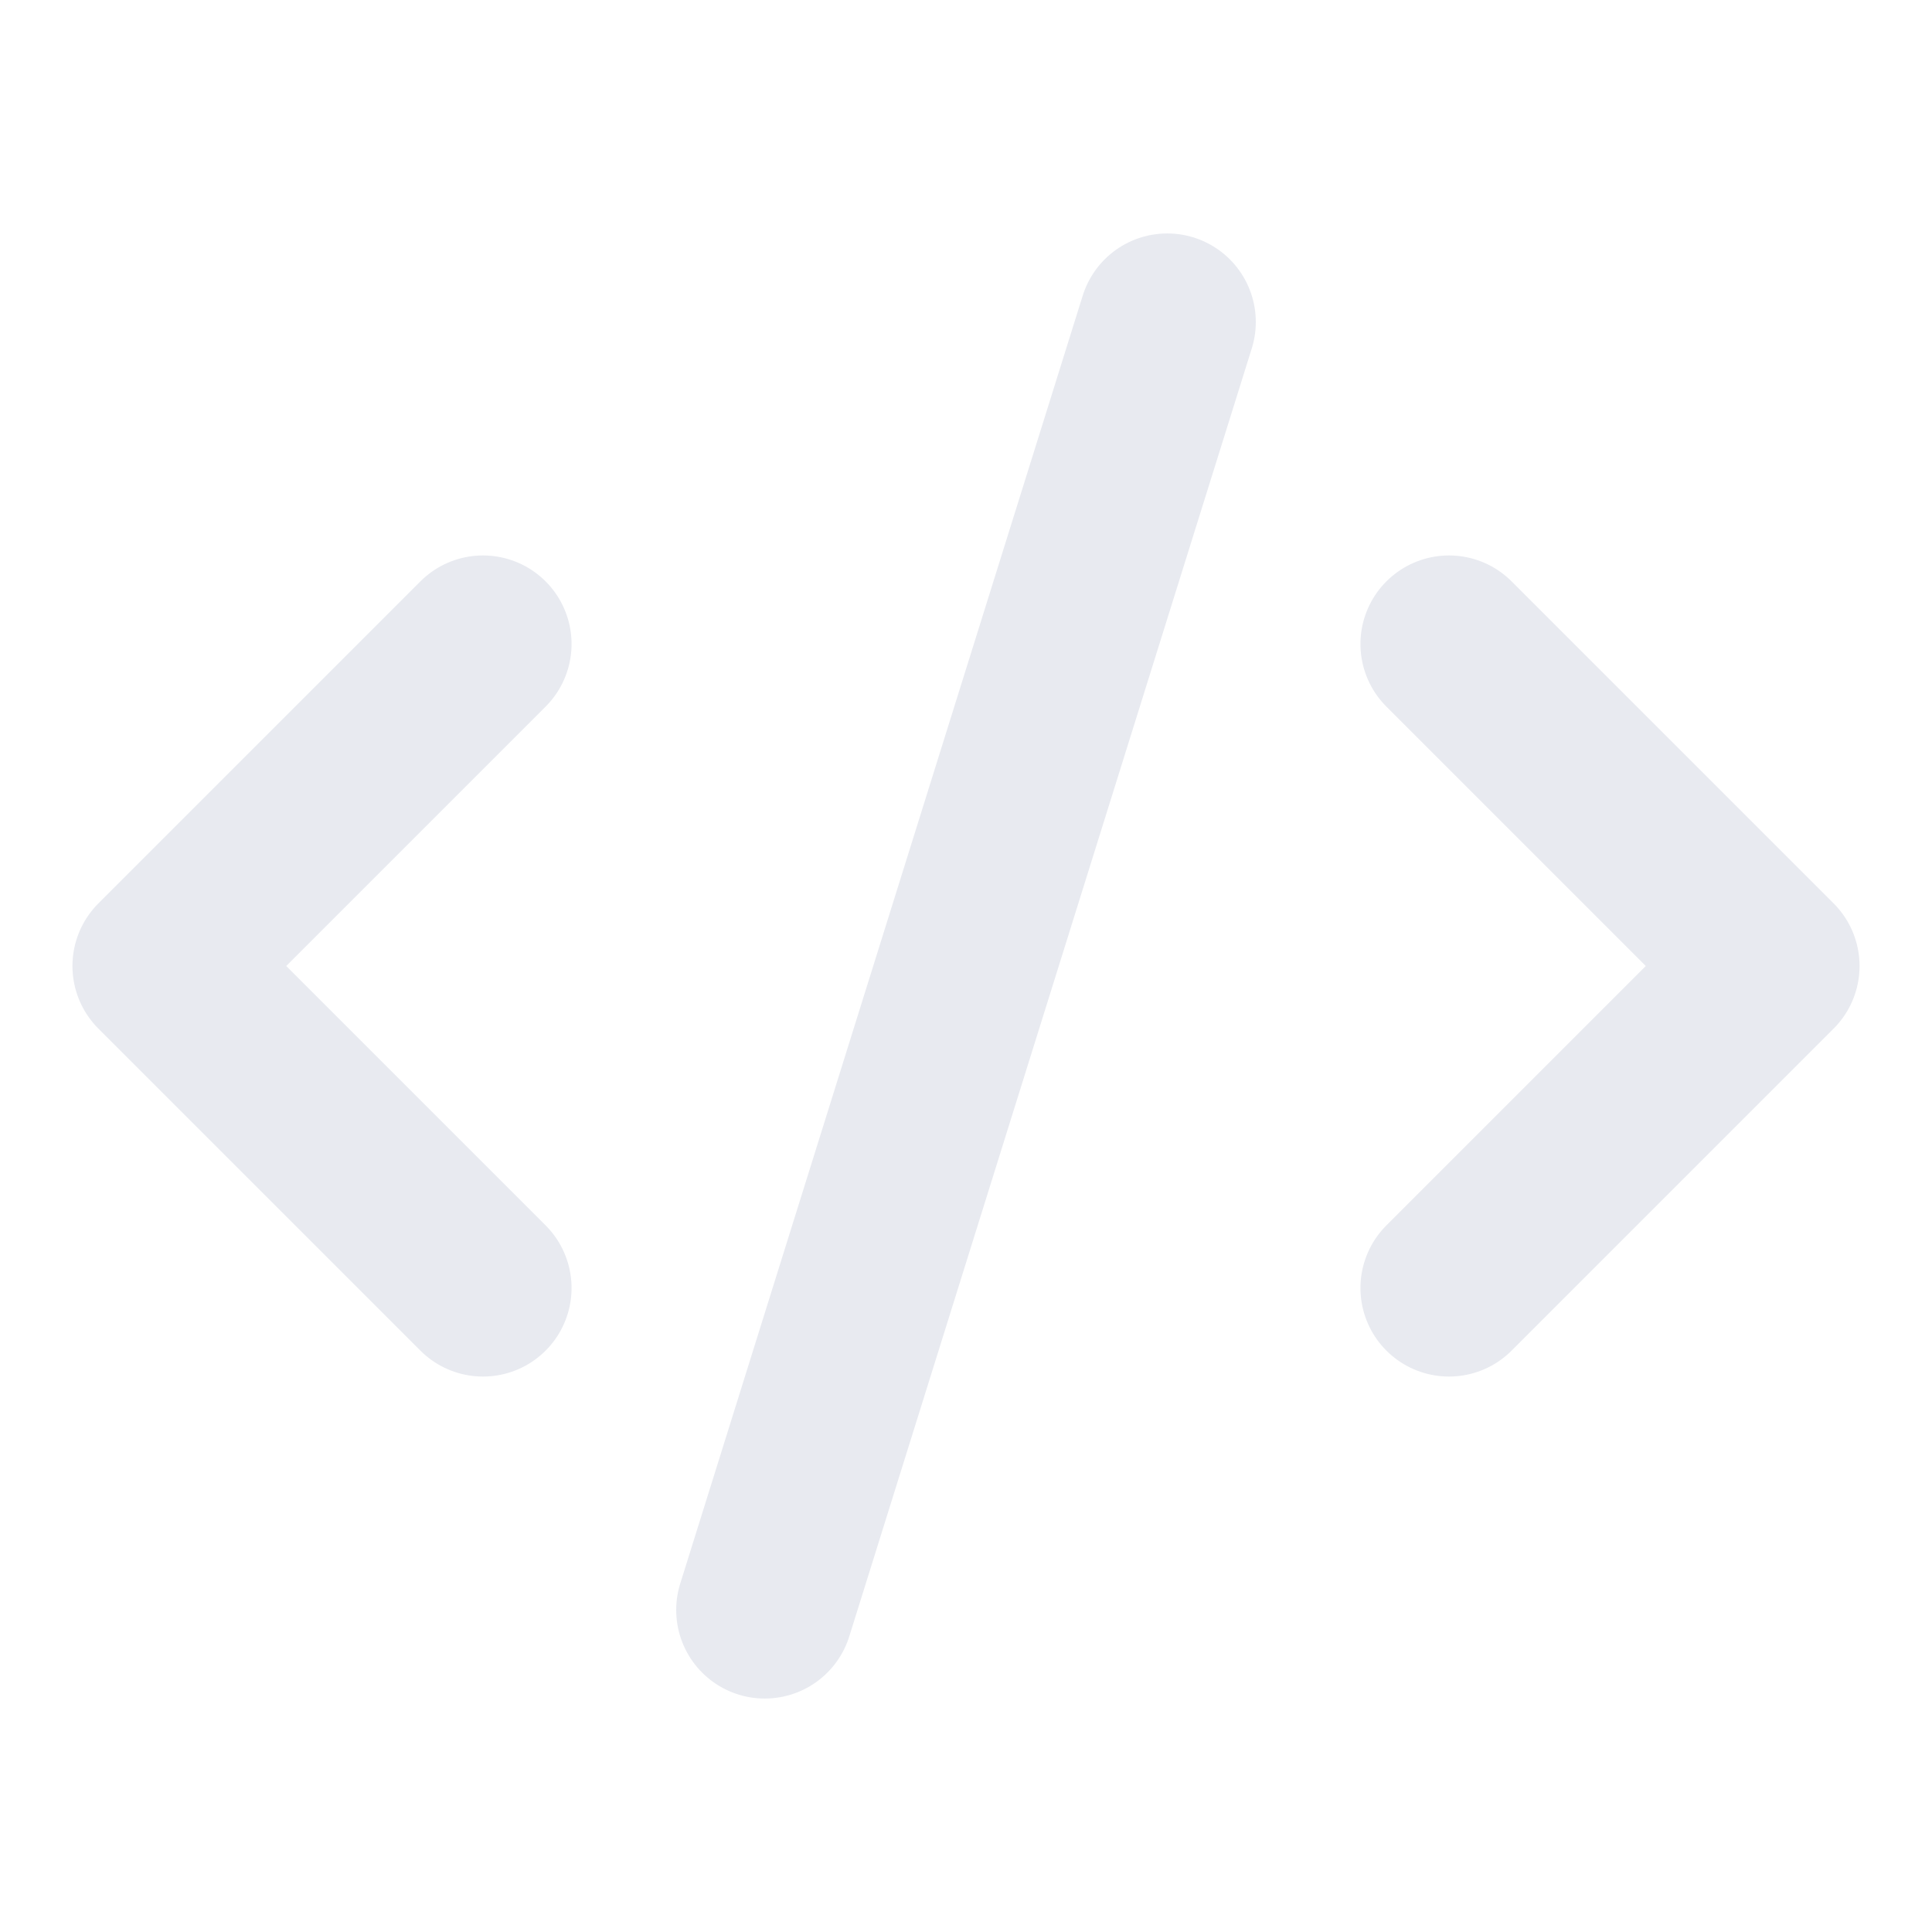
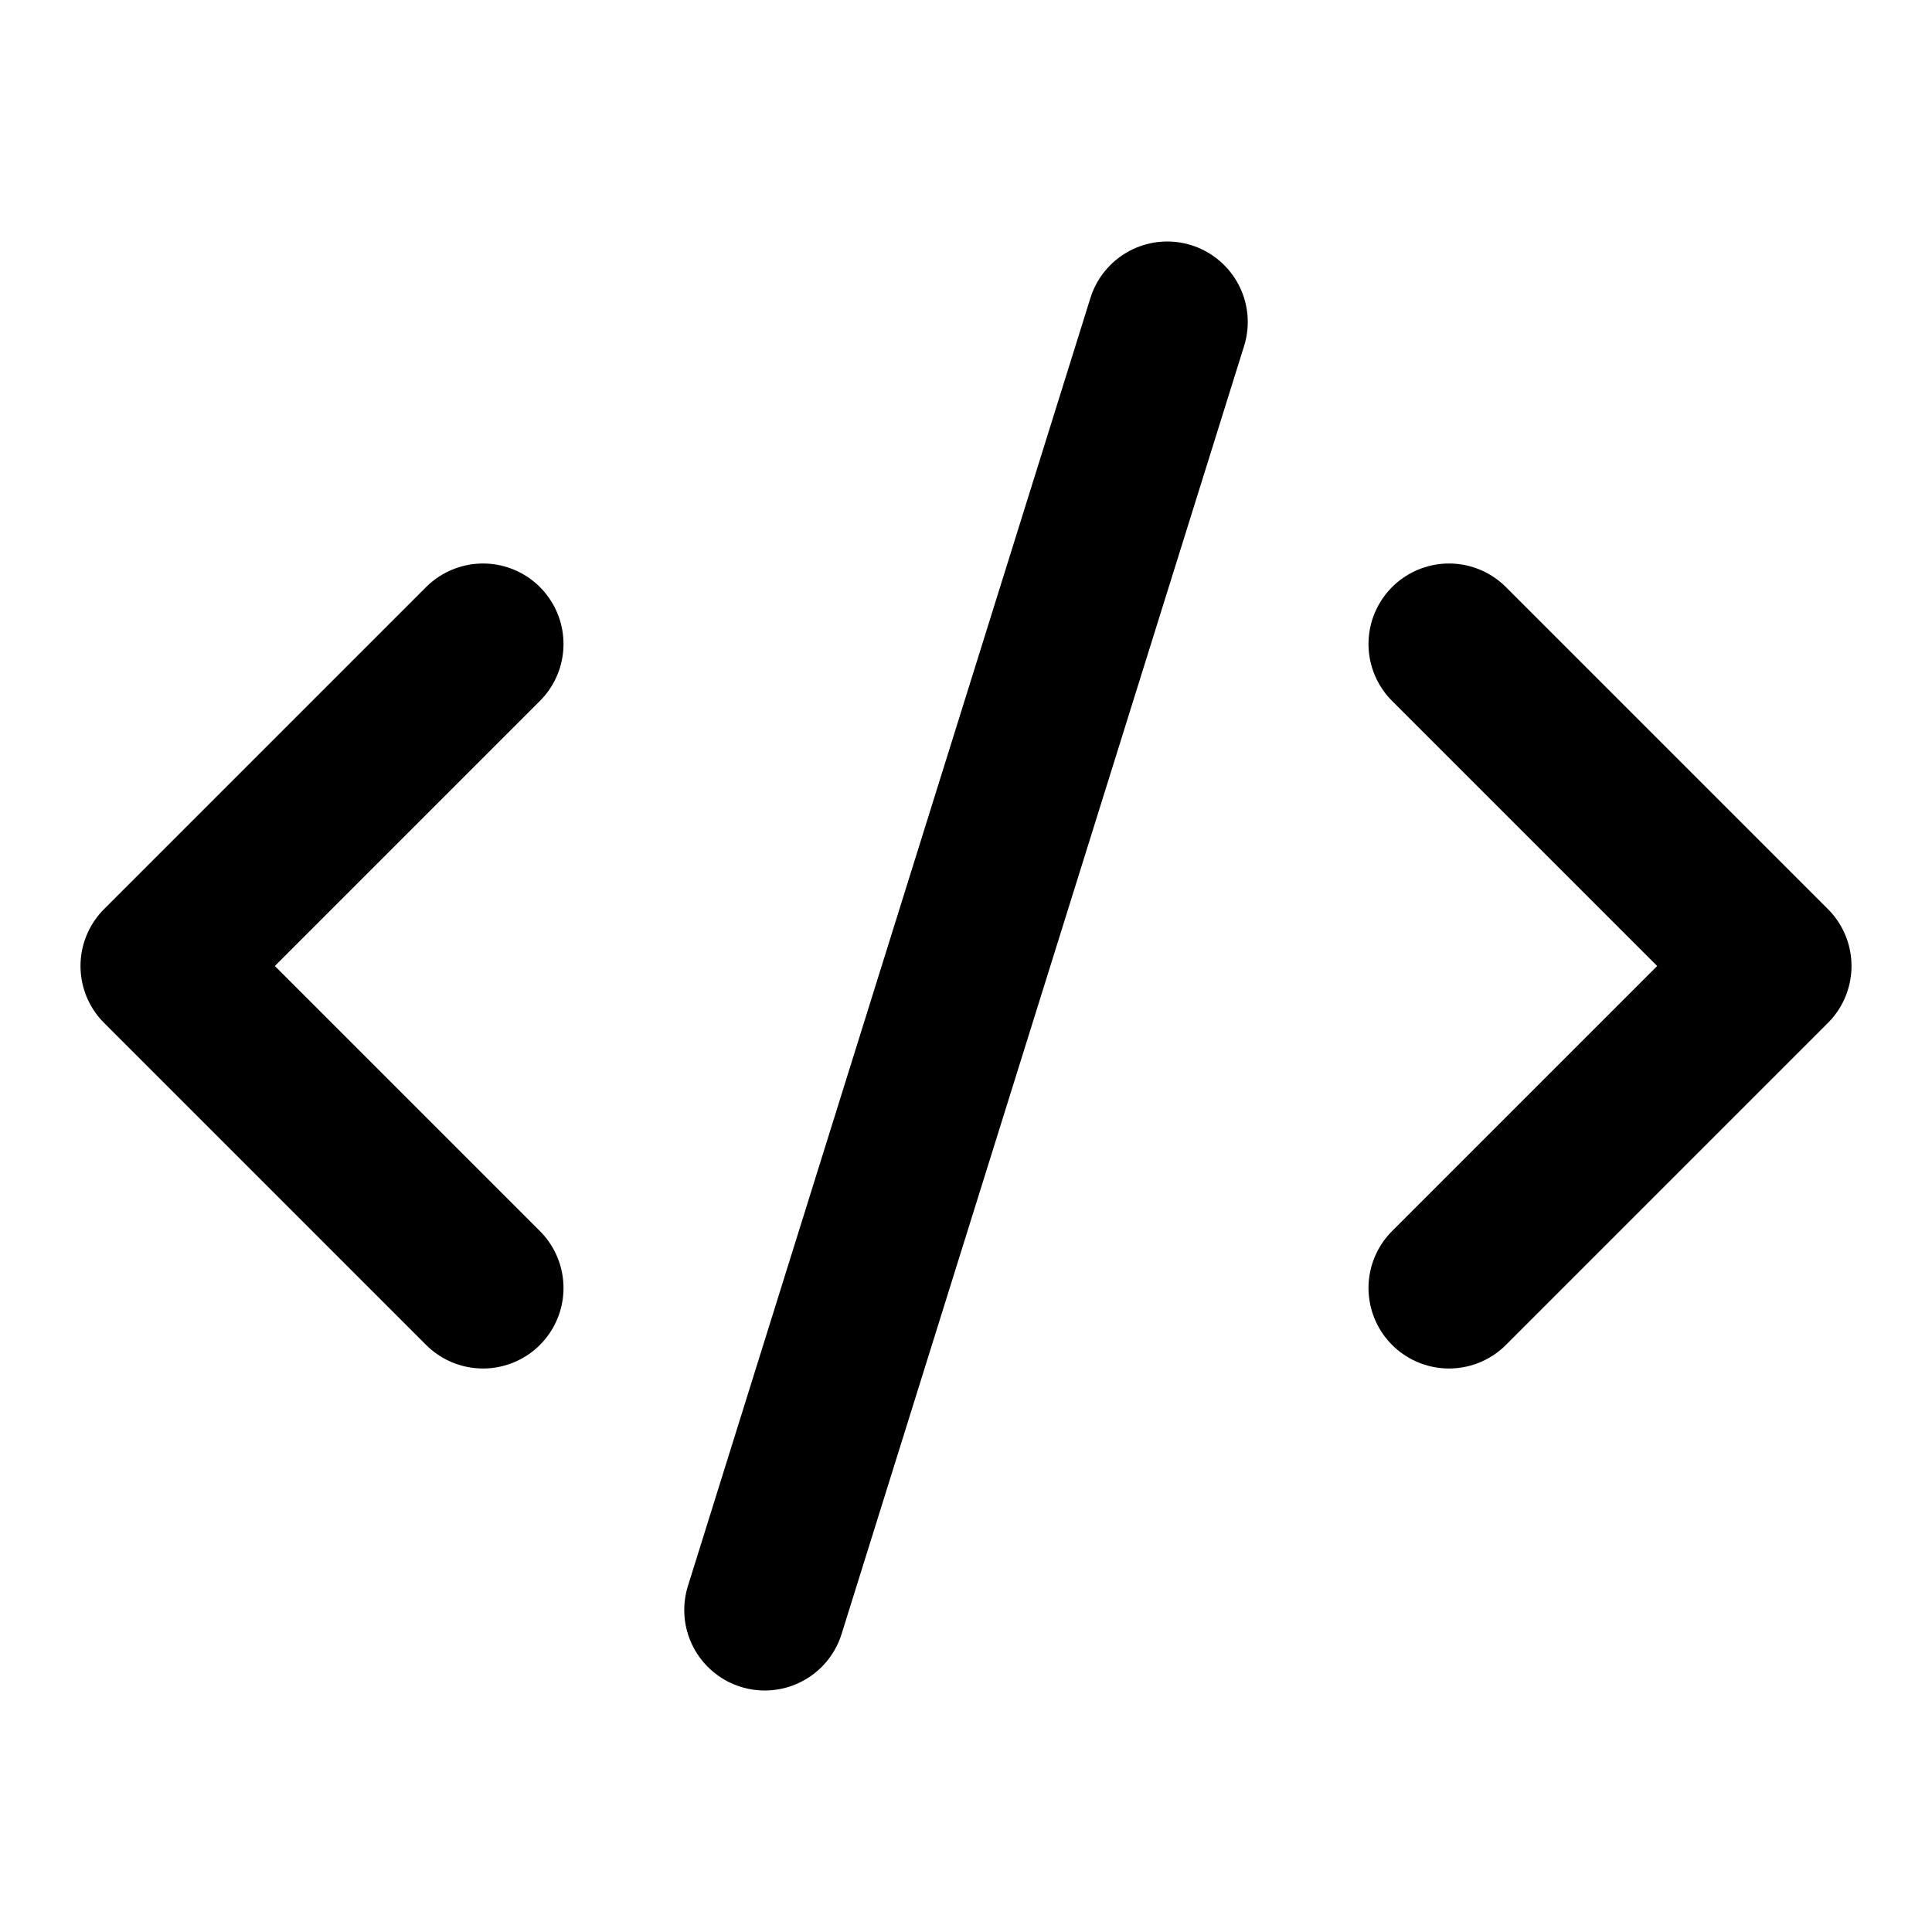
- <svg xmlns="http://www.w3.org/2000/svg" viewBox="0 0 24 24" fill="none" stroke="#E8EAF0" stroke-width="2.2" stroke-linecap="round" stroke-linejoin="round">
+ <svg xmlns="http://www.w3.org/2000/svg" width="24" height="24" viewBox="0 0 24 24" fill="none" stroke="currentColor" stroke-width="2" stroke-linecap="round" stroke-linejoin="round">
  <path d="m18 16 4-4-4-4" />
  <path d="m6 8-4 4 4 4" />
  <path d="m14.5 4-5 16" />
</svg>
